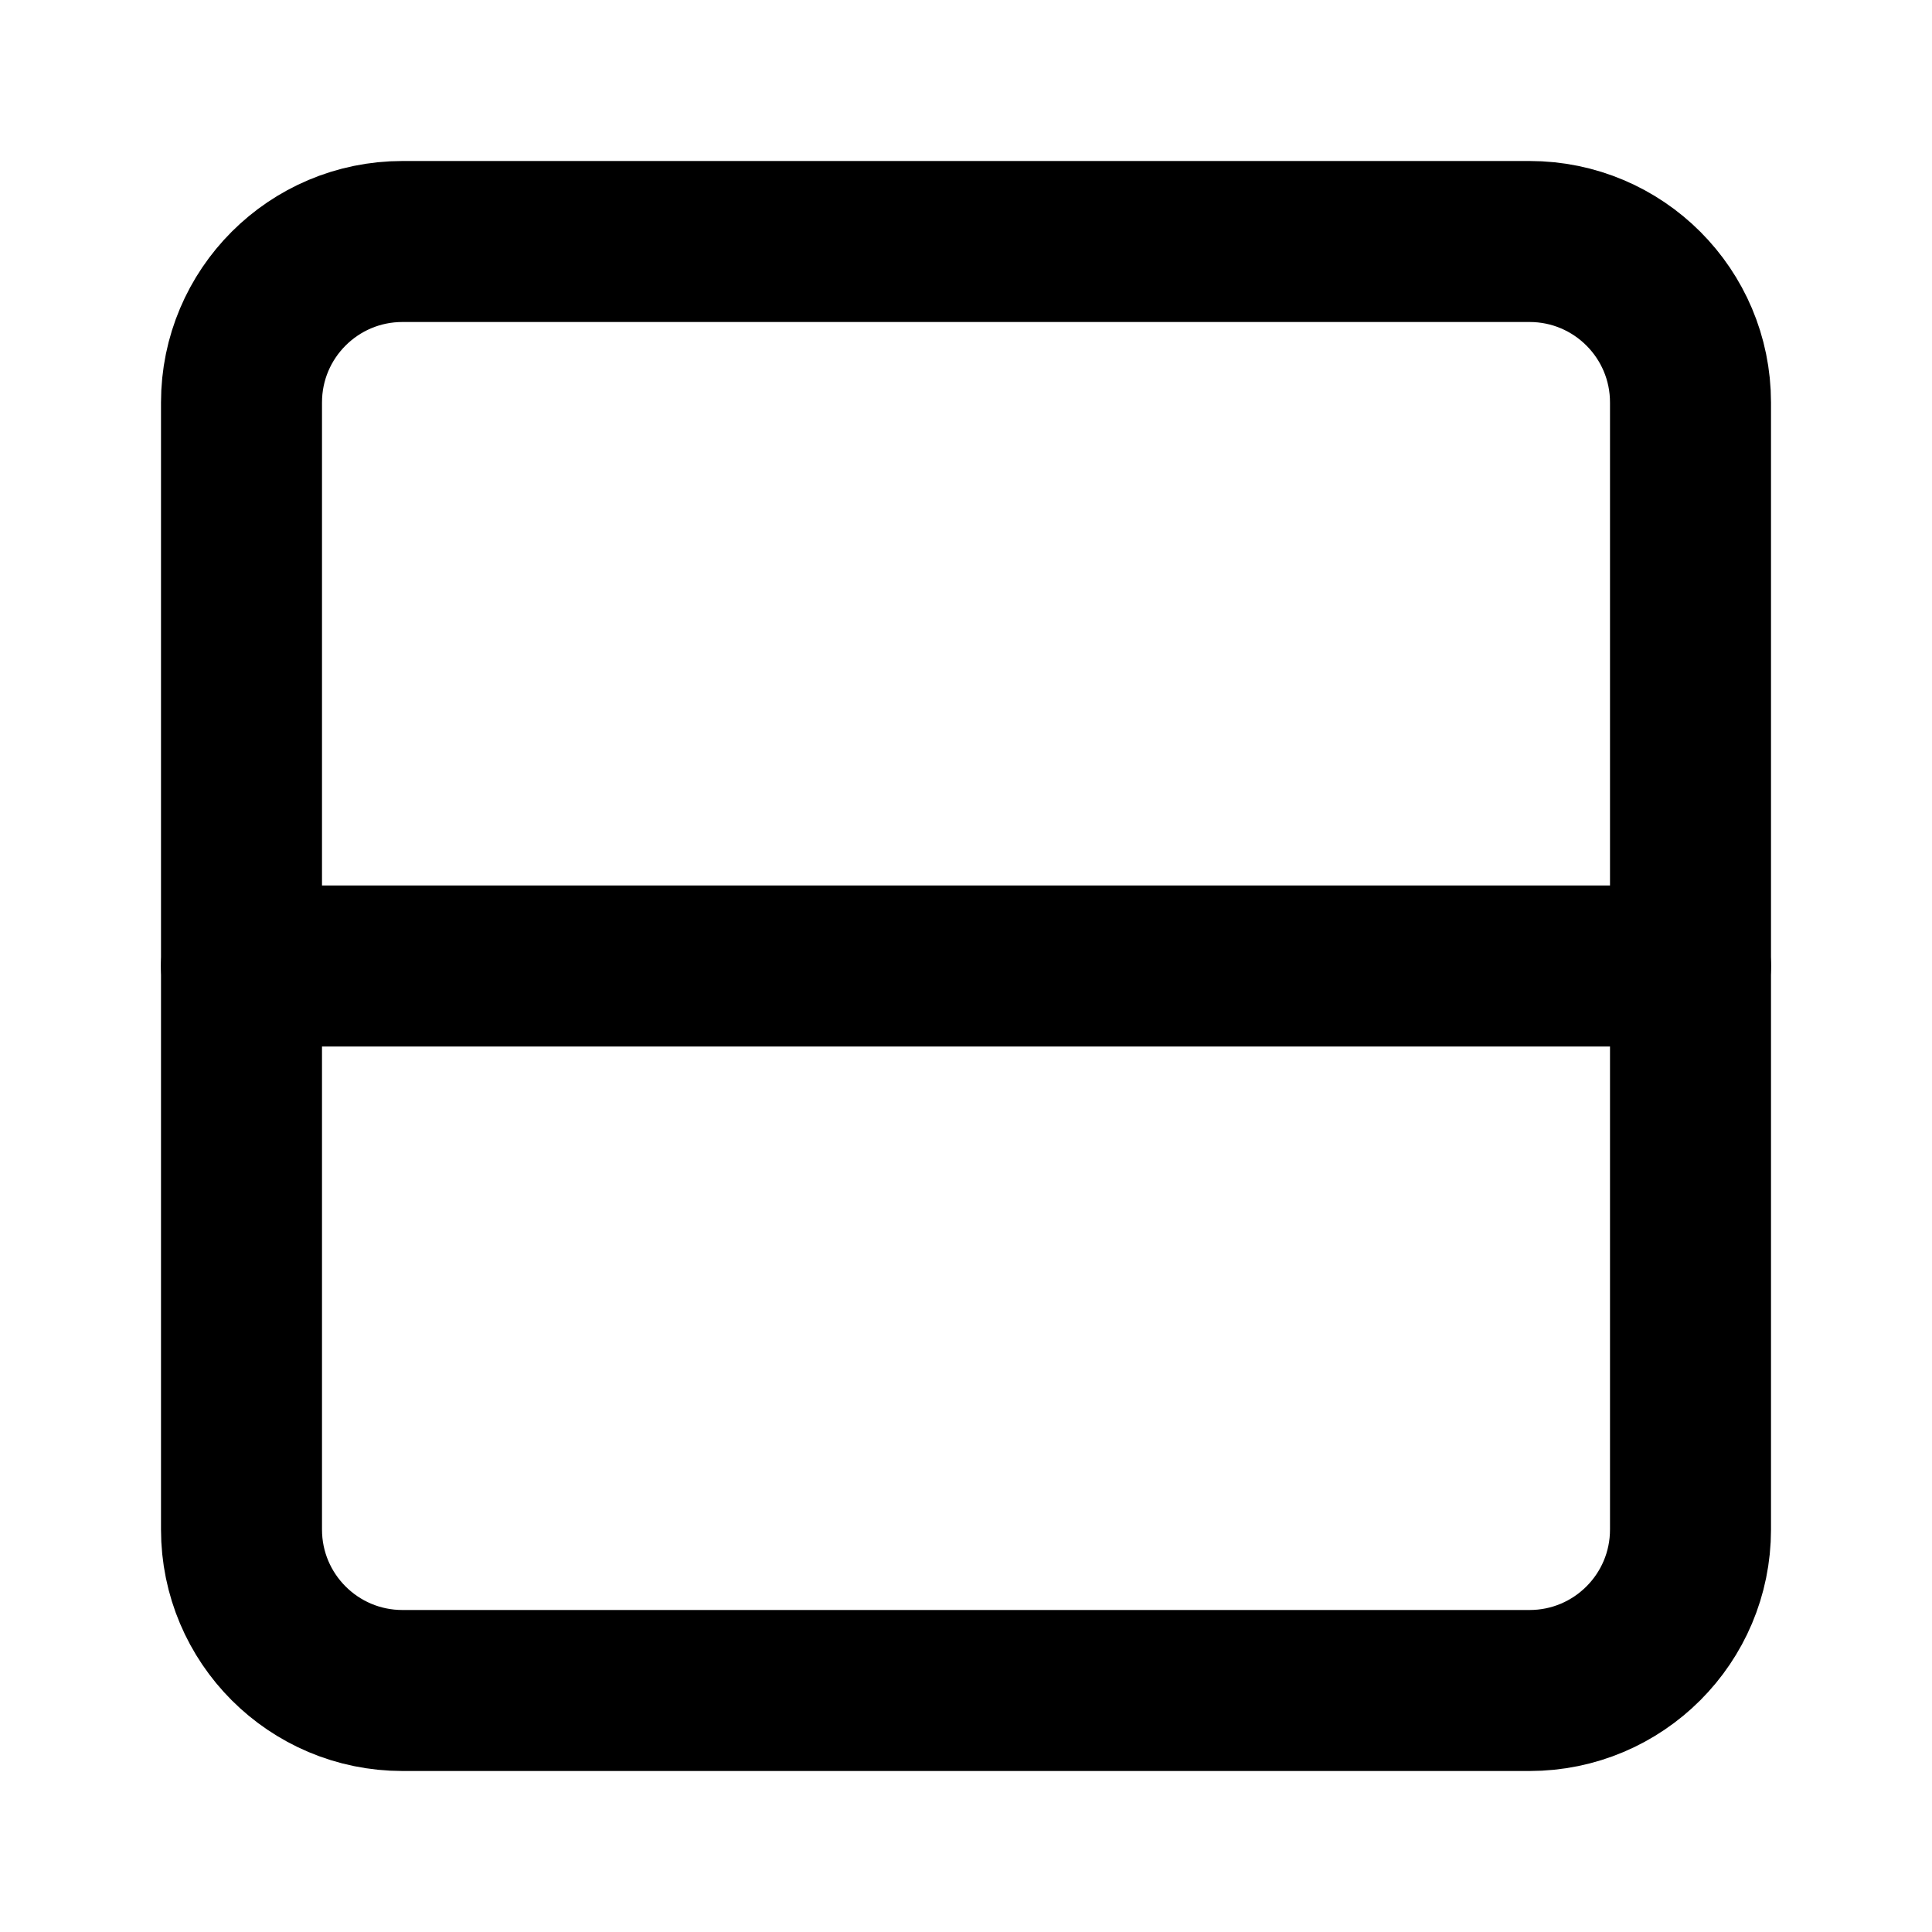
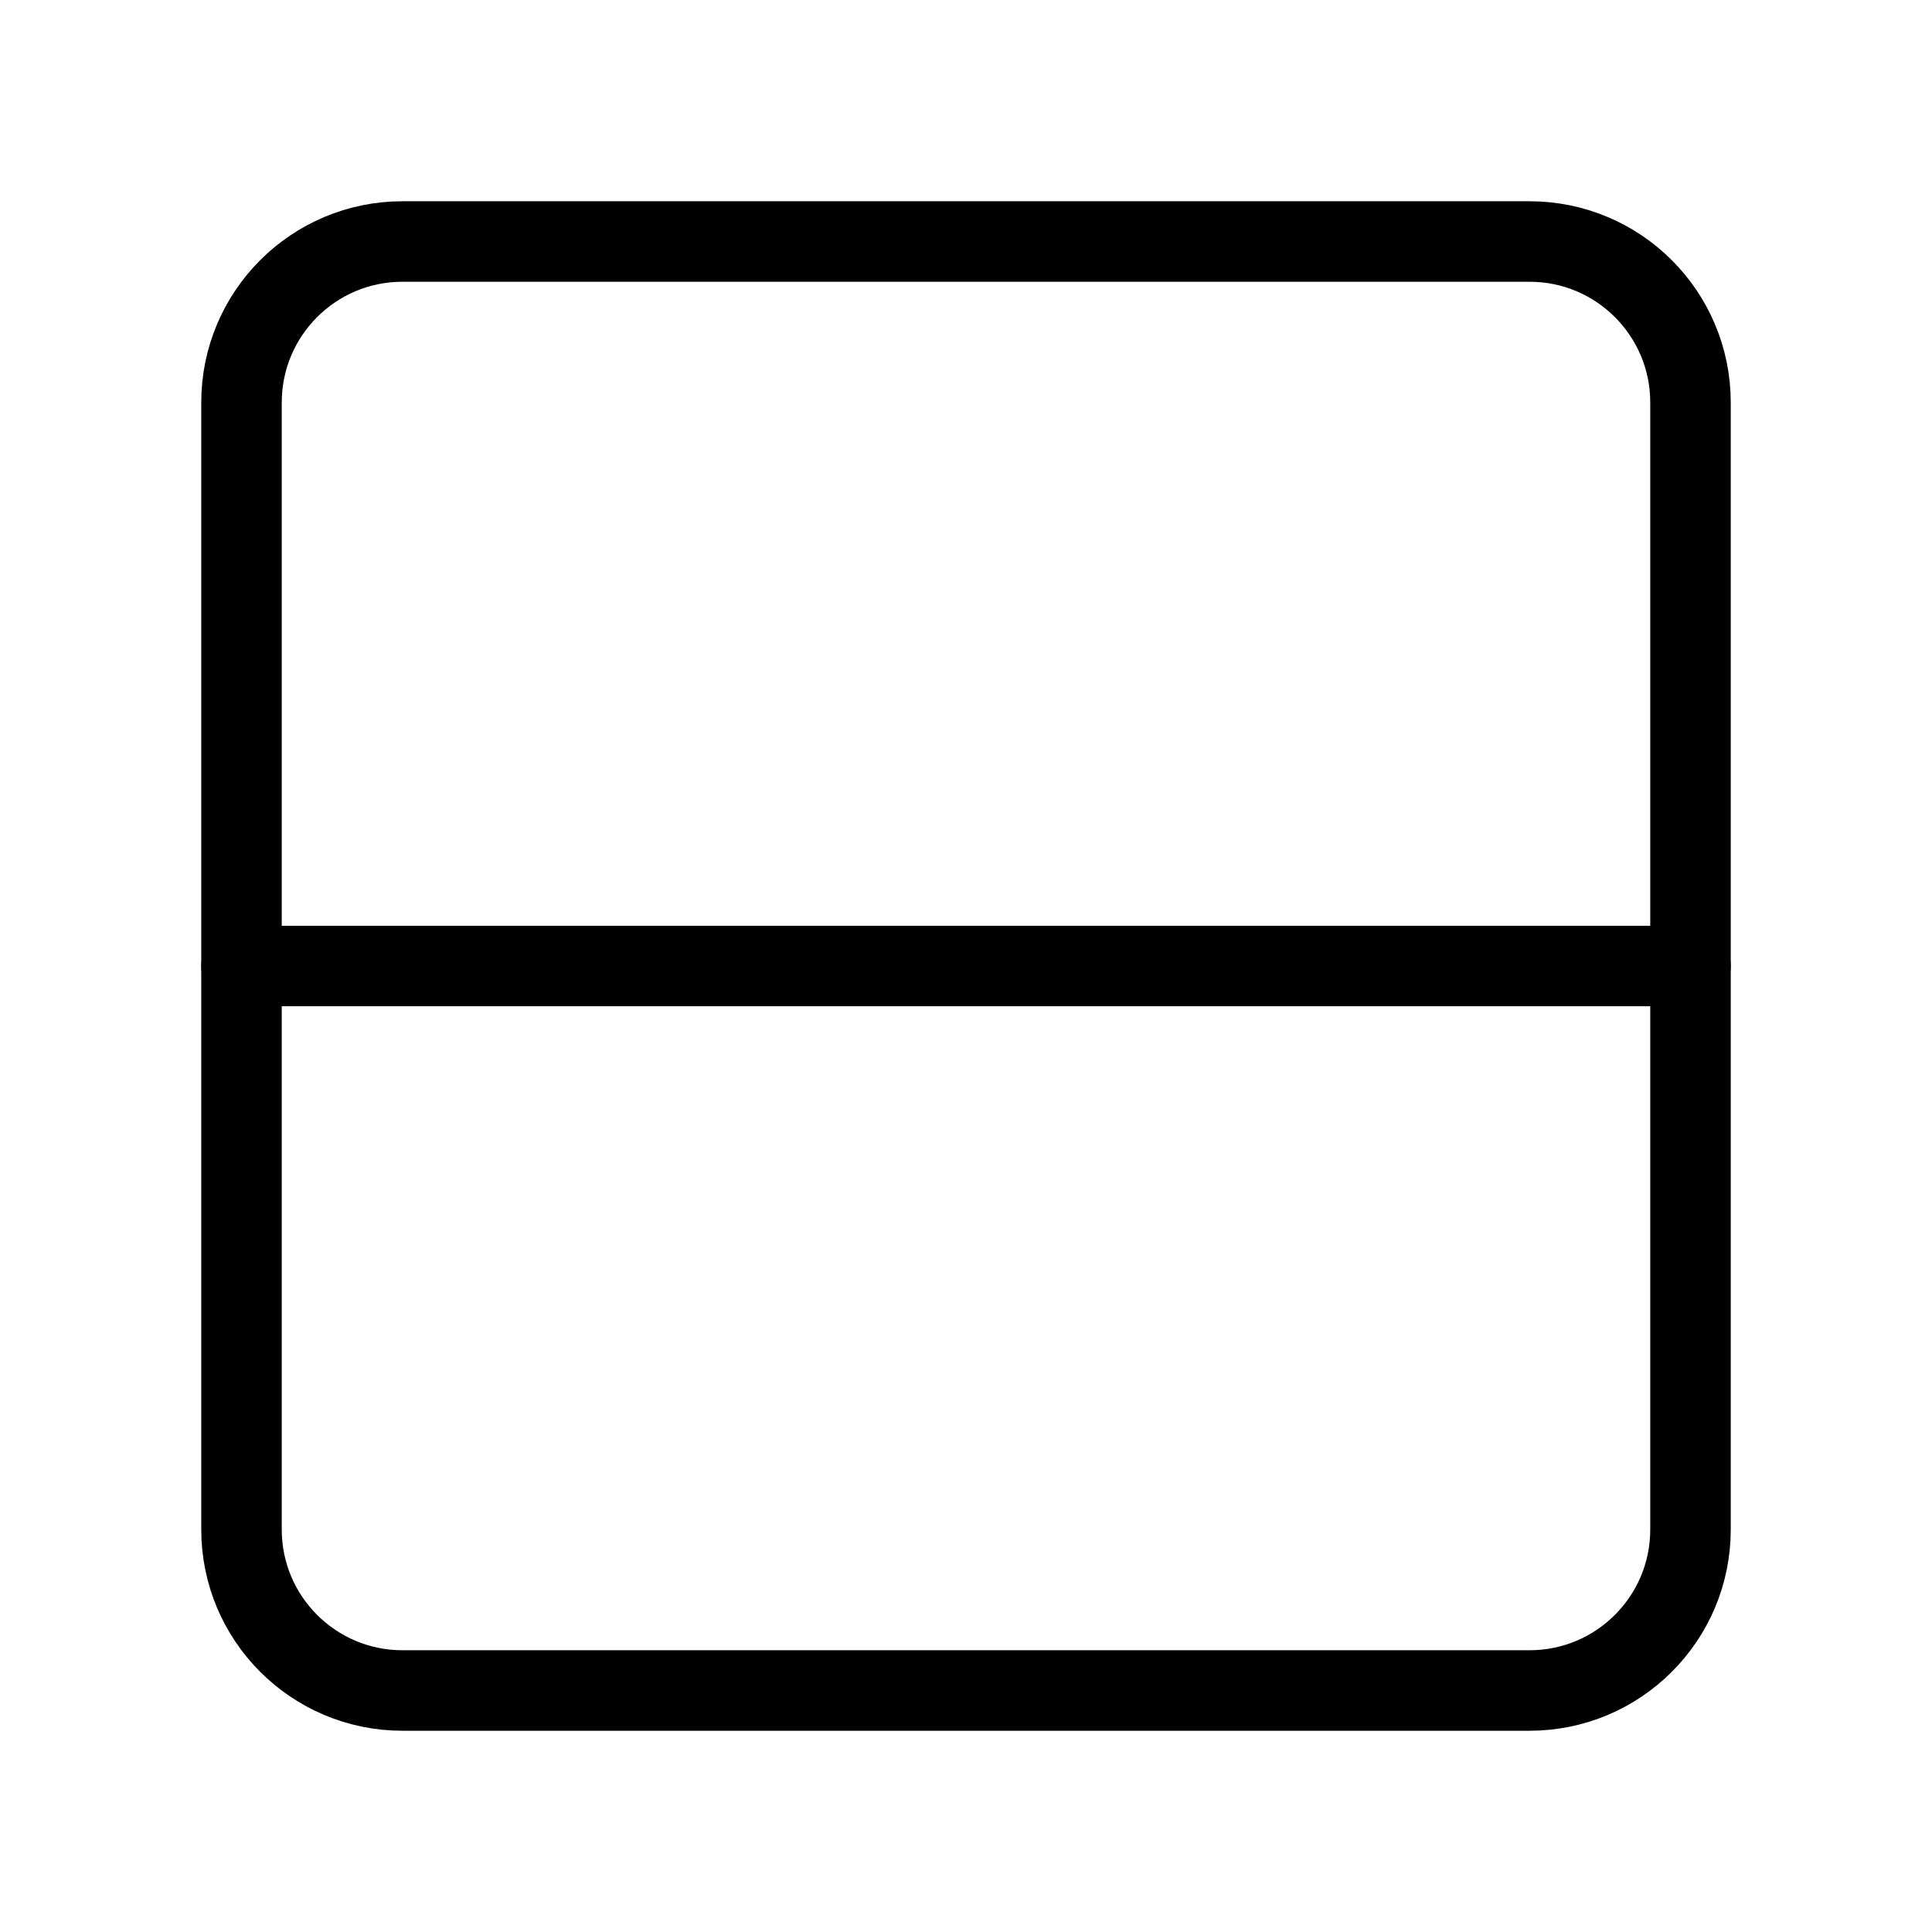
<svg xmlns="http://www.w3.org/2000/svg" width="24" height="24" viewBox="0 0 24 24" fill="none">
-   <path d="M21 19L21 5C21 3.895 20.105 3 19 3L5 3C3.895 3 3 3.895 3 5L3 19C3 20.105 3.895 21 5 21L19 21C20.105 21 21 20.105 21 19Z" stroke="currentColor" stroke-width="2" stroke-linecap="round" stroke-linejoin="round" />
-   <path d="M21 12L3 12" stroke="currentColor" stroke-width="2" stroke-linecap="round" stroke-linejoin="round" />
+   <path d="M21 19L21 5C21 3.895 20.105 3 19 3L5 3C3.895 3 3 3.895 3 5L3 19C3 20.105 3.895 21 5 21L19 21C20.105 21 21 20.105 21 19Z" stroke="currentColor" strokeWidth="2" stroke-linecap="round" stroke-linejoin="round" />
+   <path d="M21 12L3 12" stroke="currentColor" strokeWidth="2" stroke-linecap="round" stroke-linejoin="round" />
</svg>
